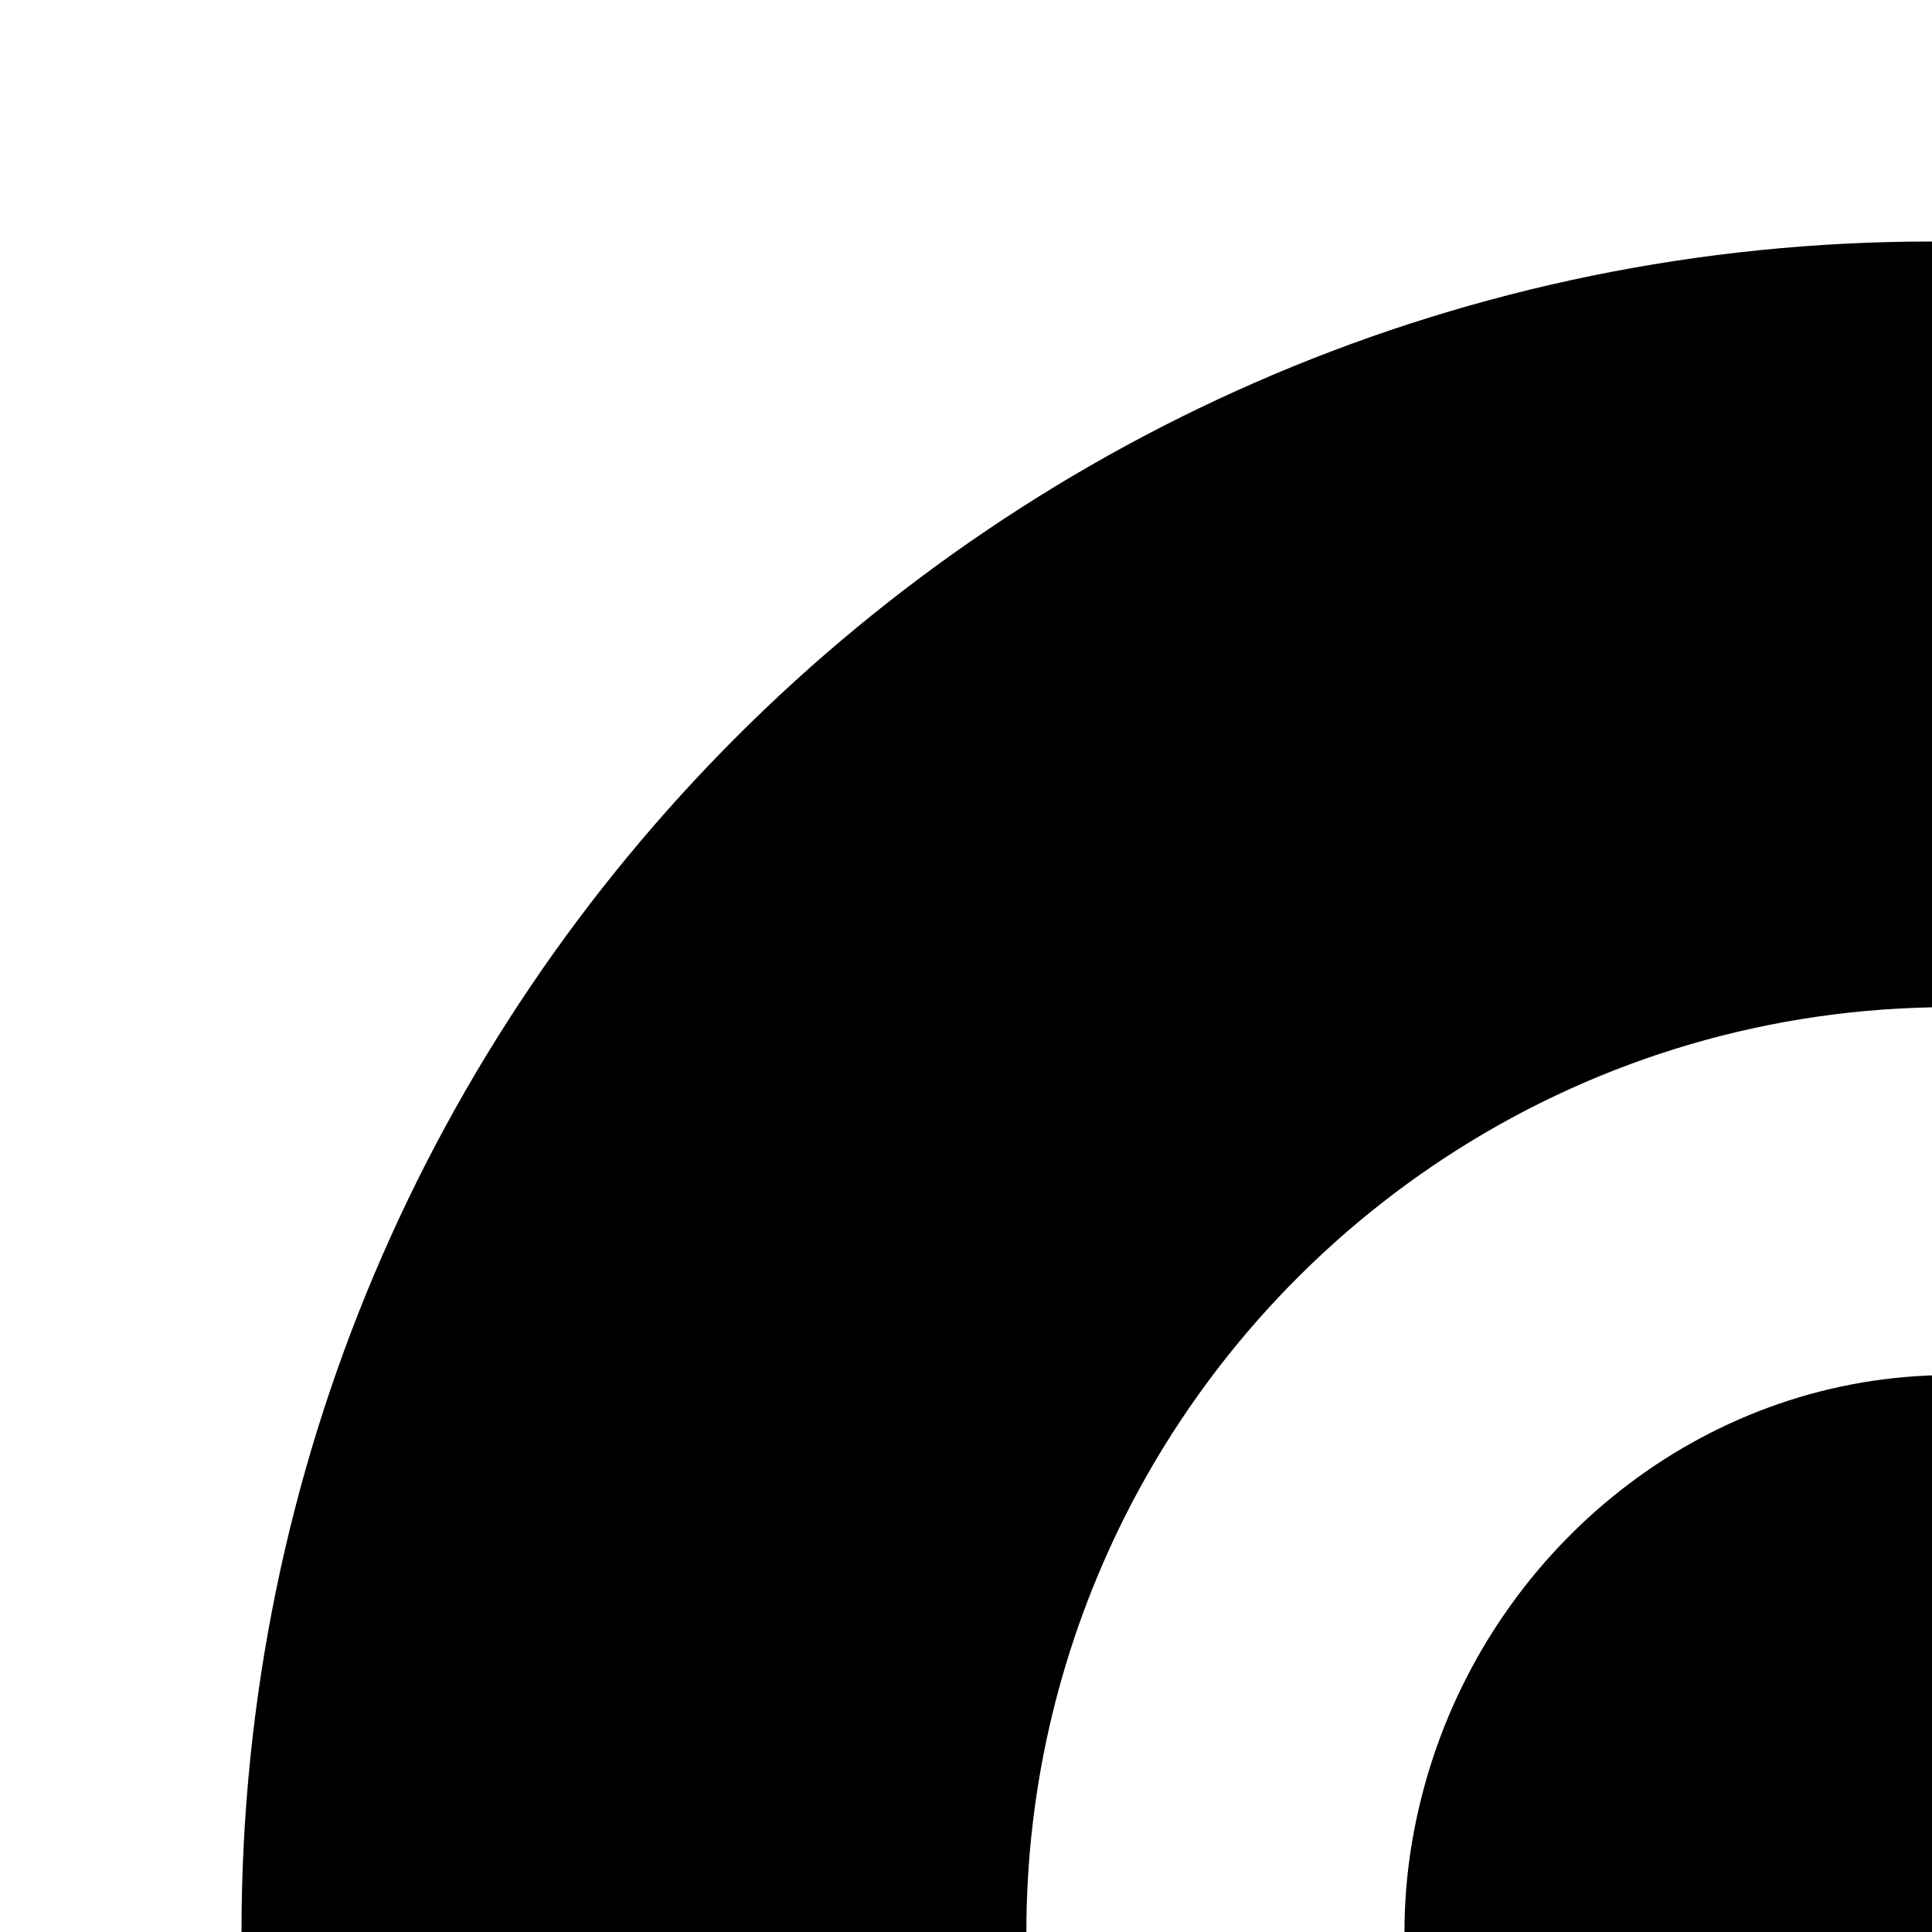
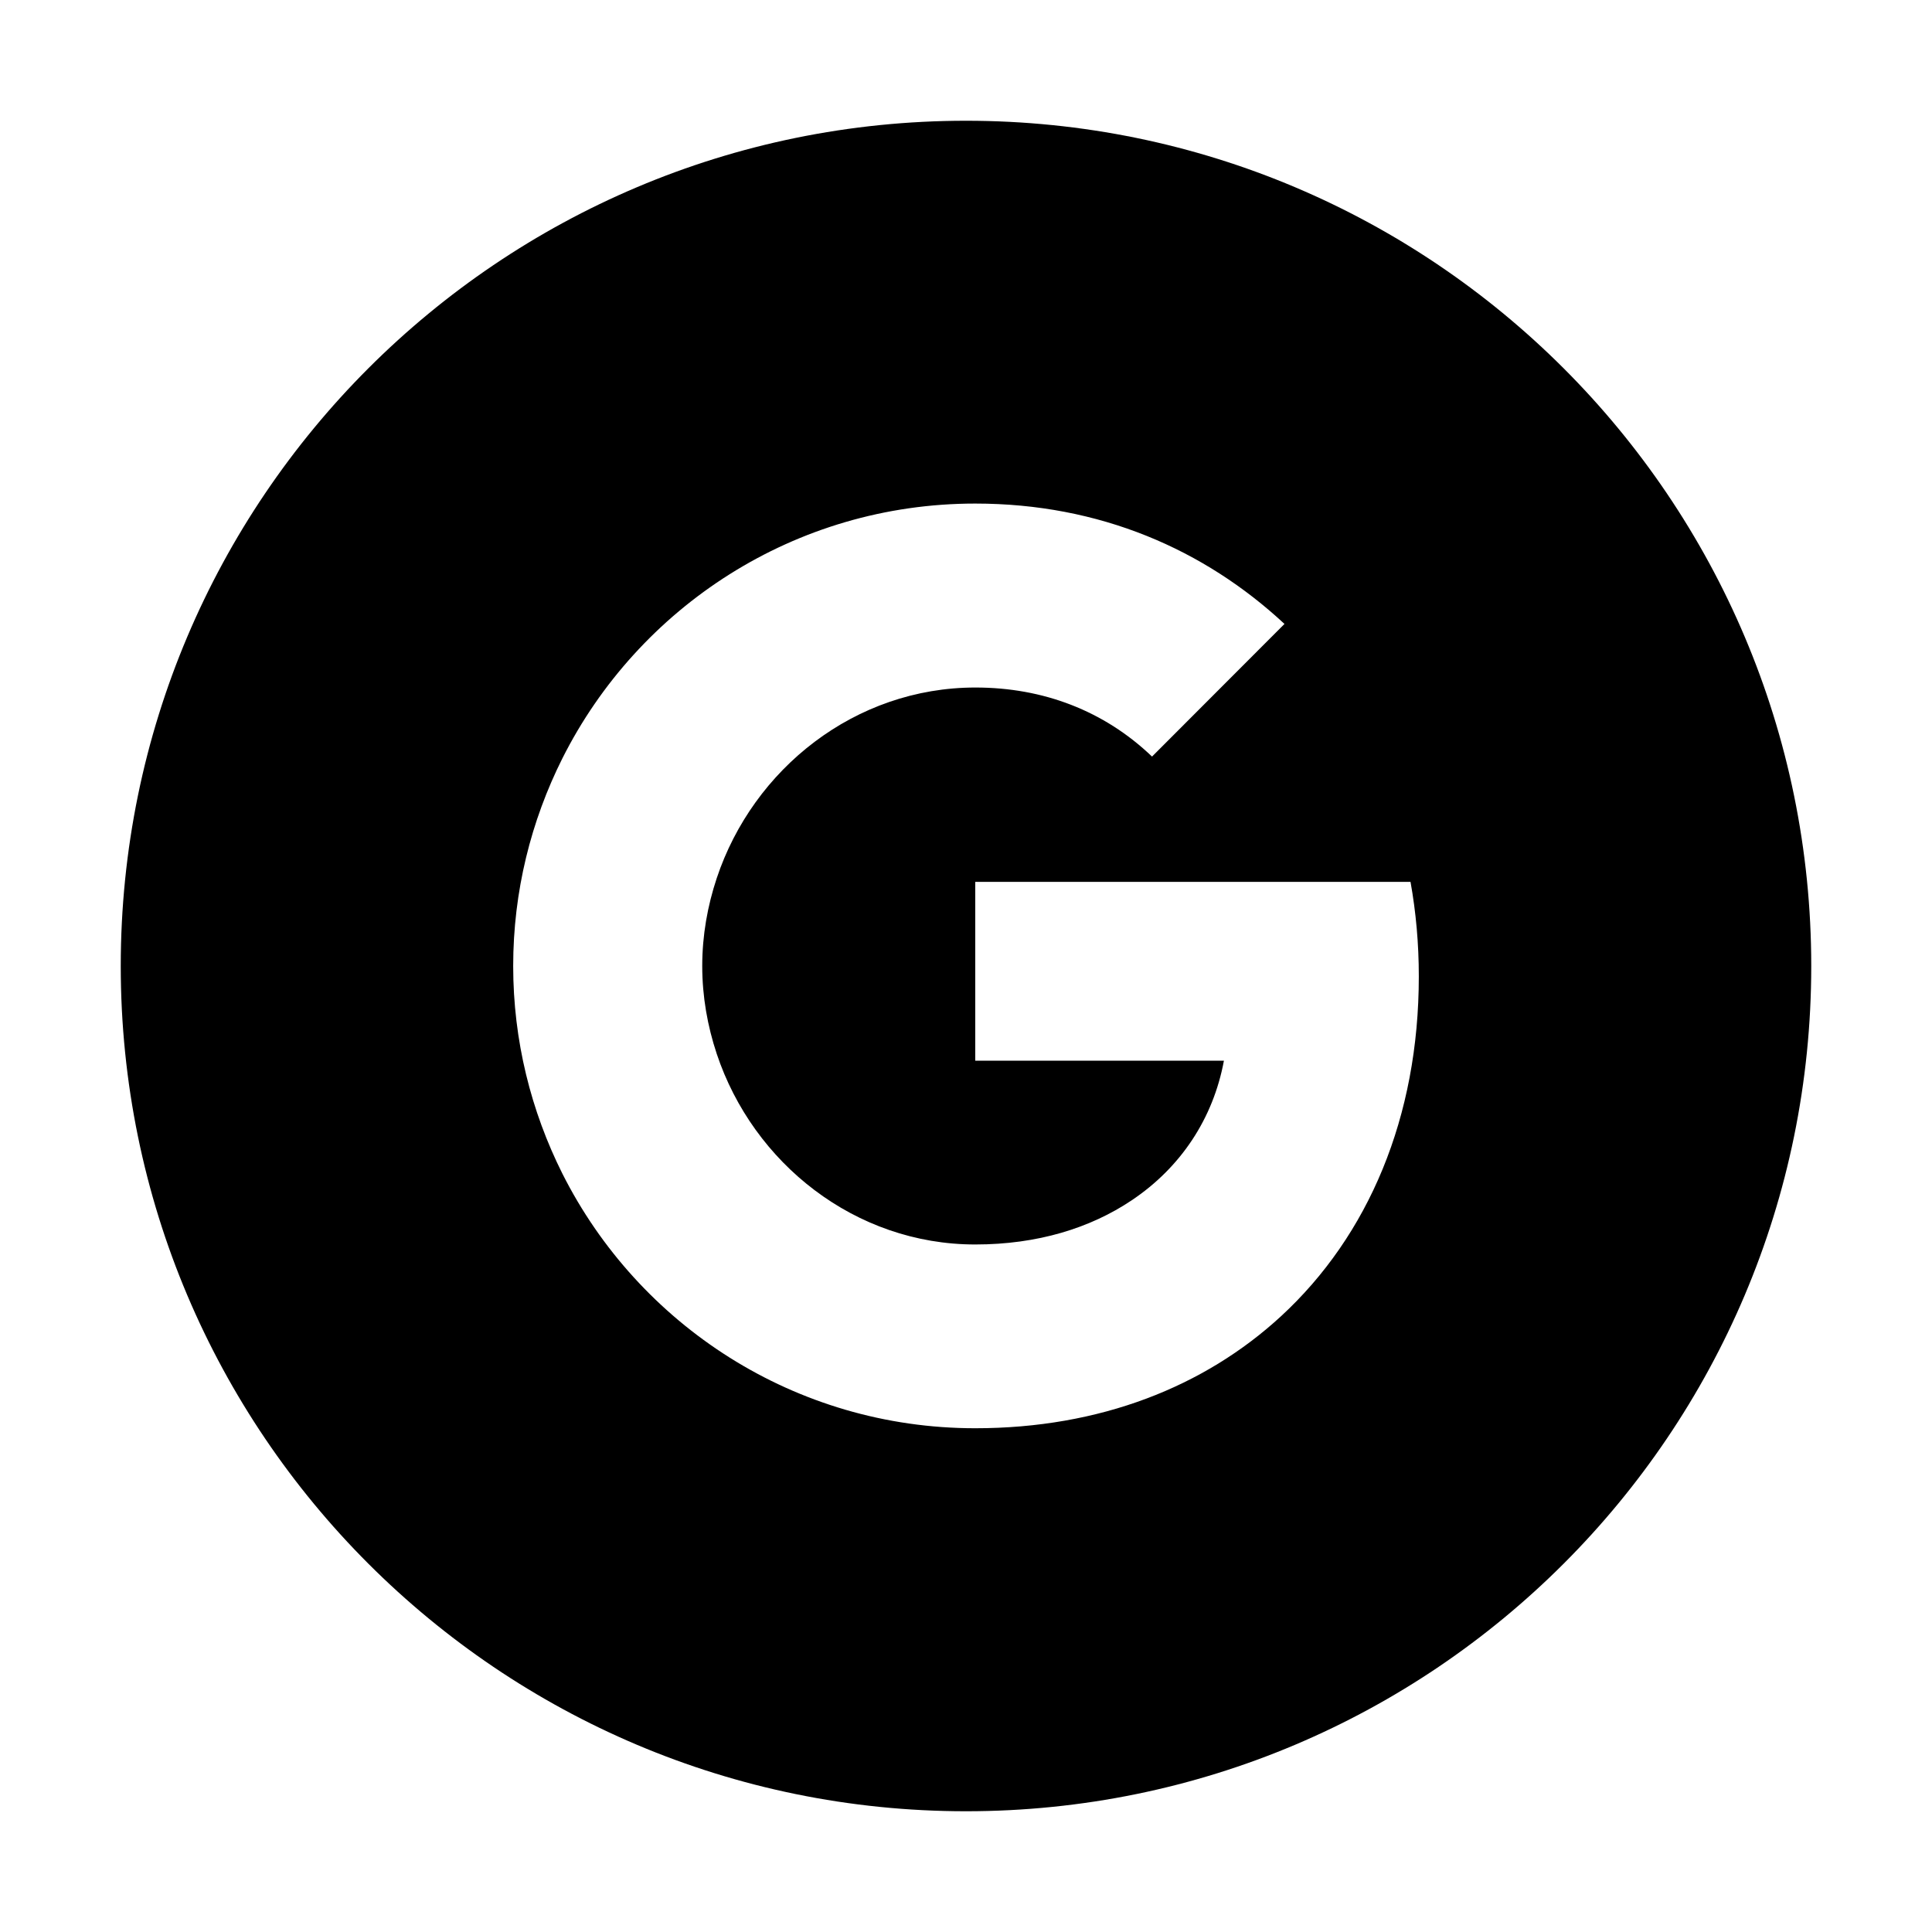
- <svg xmlns="http://www.w3.org/2000/svg" fill="#000000" width="800px" height="800px" viewBox="0 0 512 512" class="icon">
+ <svg xmlns="http://www.w3.org/2000/svg" fill="#000000" width="800px" height="800px" viewBox="0 0 1024 1024" class="icon">
  <path d="M512 64C264.6 64 64 264.6 64 512s200.6 448 448 448 448-200.6 448-448S759.4 64 512 64zm167 633.6C638.4 735 583 757 516.9 757c-95.7 0-178.5-54.9-218.8-134.9C281.5 589 272 551.6 272 512s9.5-77 26.1-110.1c40.3-80.1 123.1-135 218.8-135 66 0 121.4 24.3 163.9 63.8L610.6 401c-25.4-24.3-57.7-36.6-93.6-36.6-63.8 0-117.8 43.1-137.1 101-4.9 14.7-7.7 30.4-7.7 46.6s2.8 31.9 7.7 46.6c19.3 57.9 73.3 101 137 101 33 0 61-8.7 82.9-23.4 26-17.4 43.2-43.3 48.9-74H516.9v-94.8h230.7c2.9 16.1 4.4 32.8 4.4 50.1 0 74.7-26.7 137.4-73 180.1z" />
</svg>
